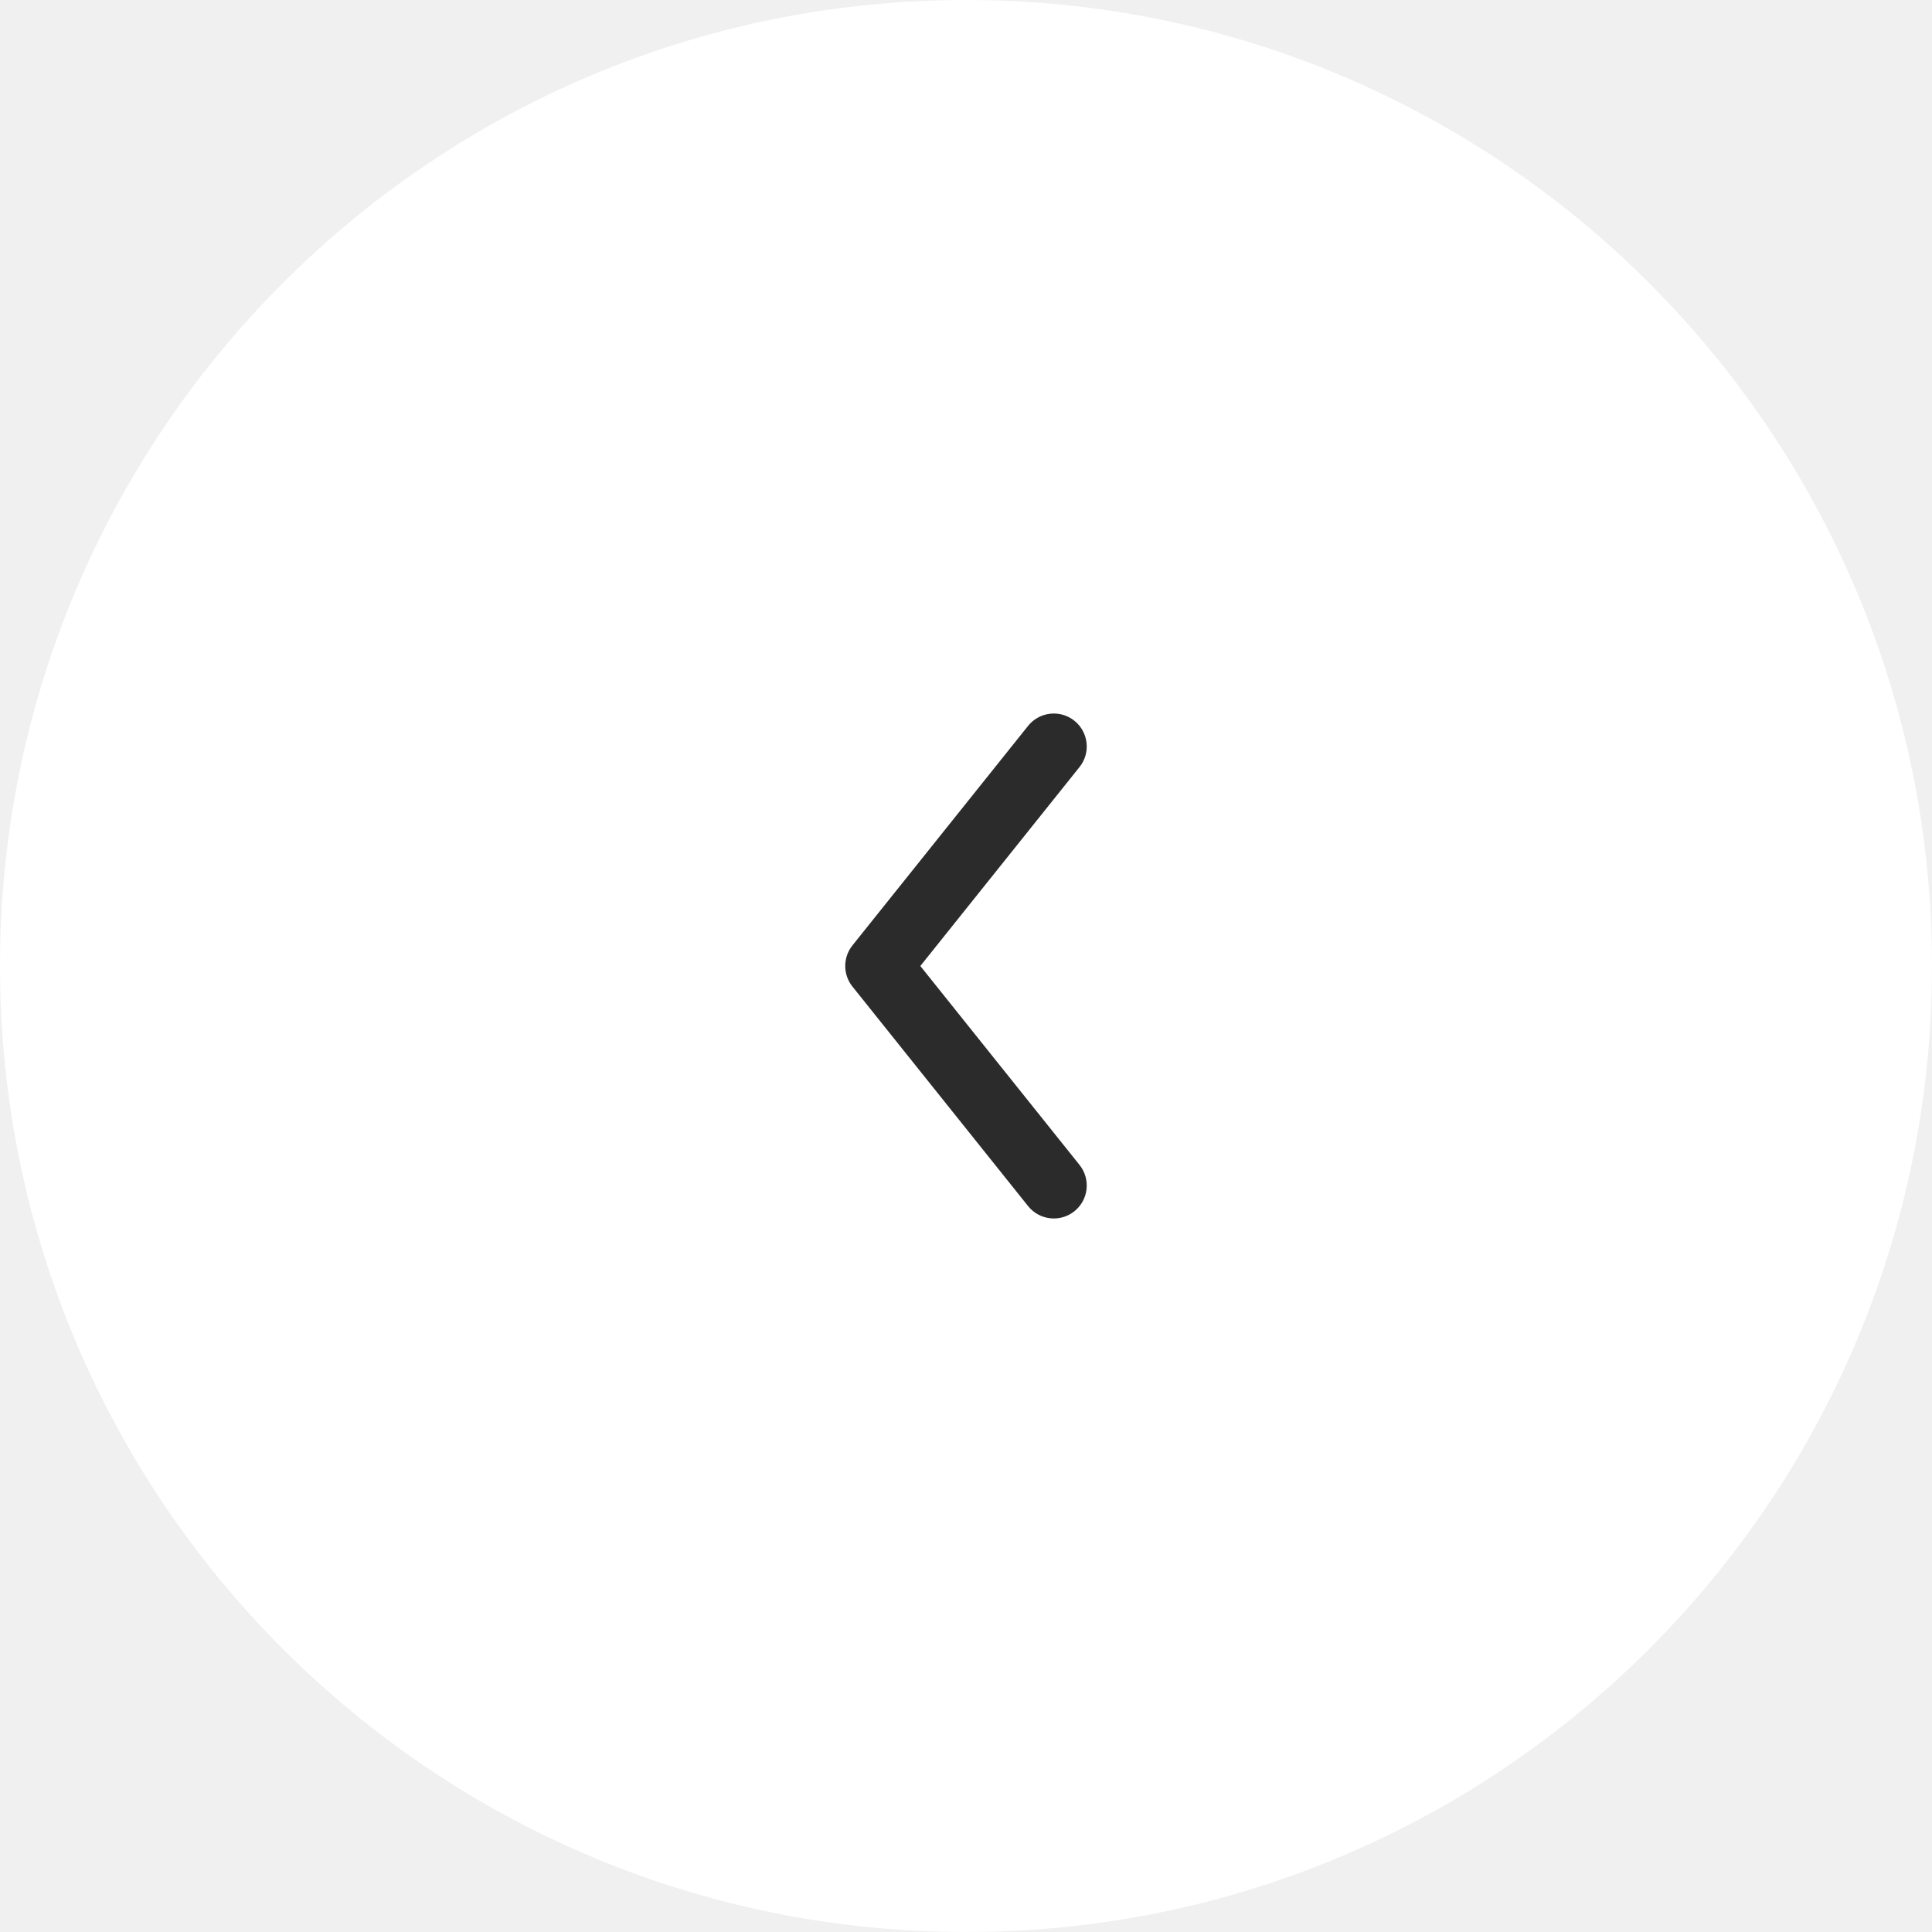
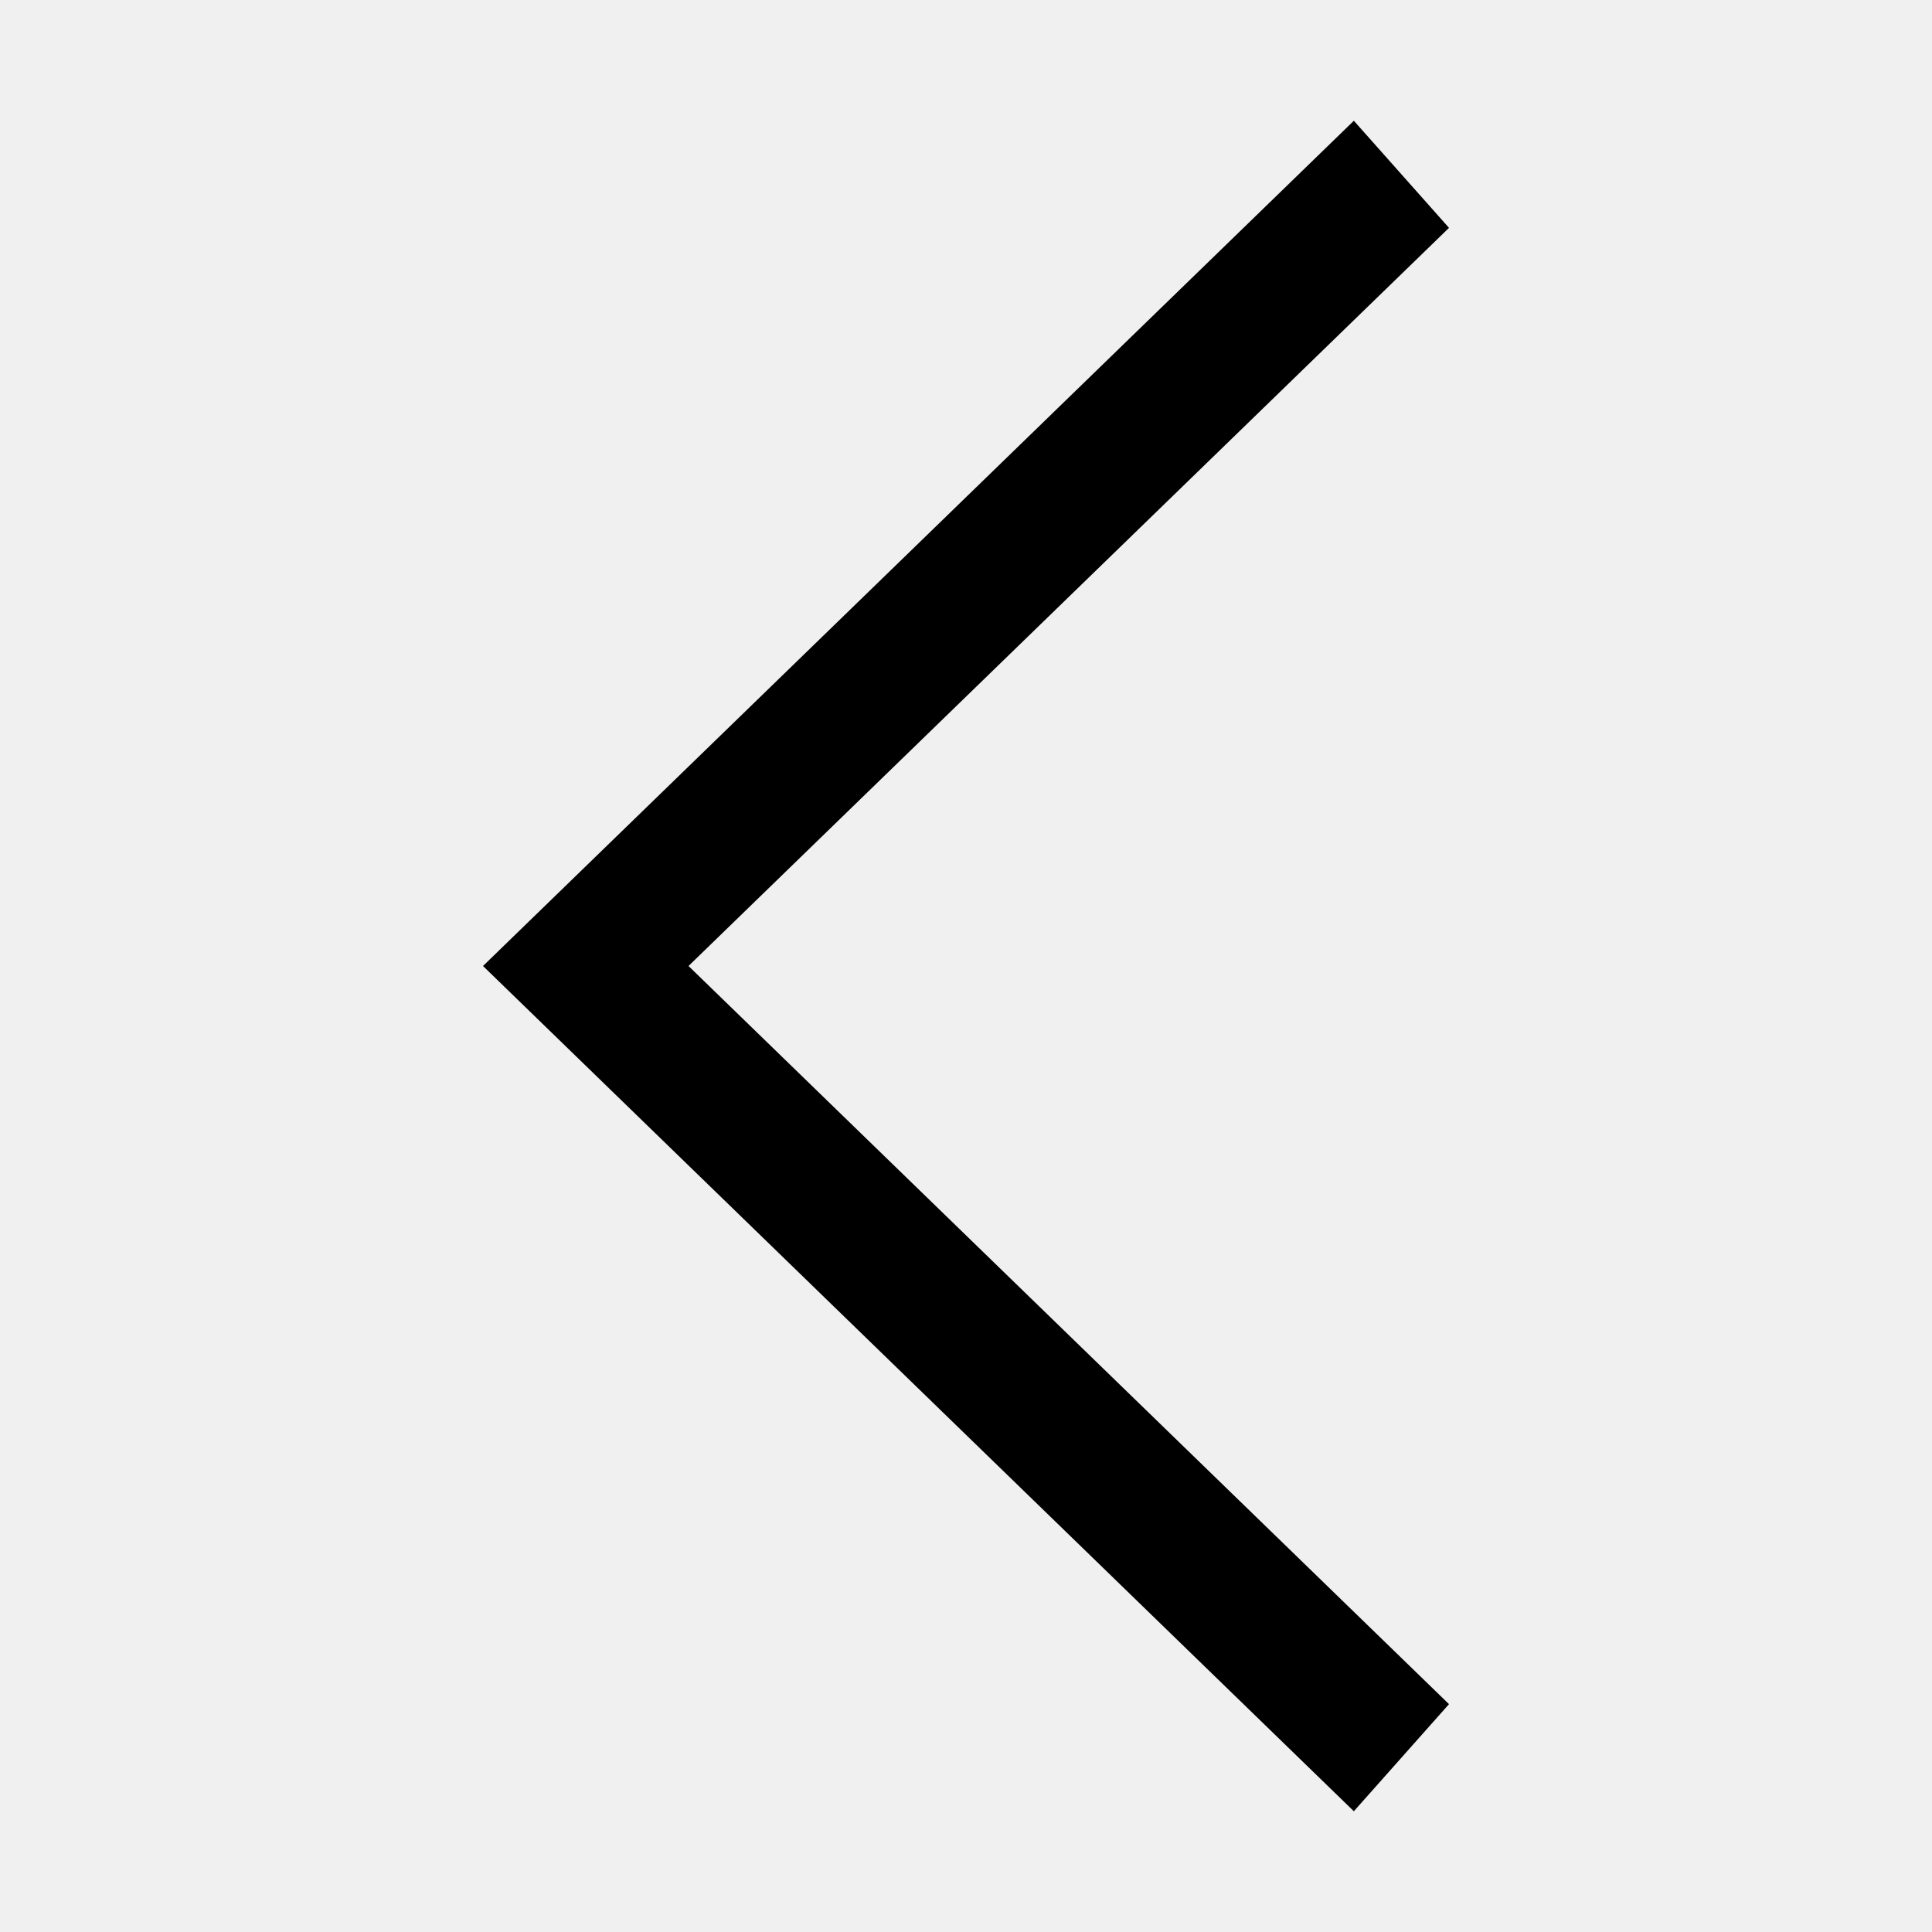
- <svg xmlns="http://www.w3.org/2000/svg" width="44" height="44" viewBox="0 0 44 44" fill="none">
-   <rect width="44" height="44" rx="22" fill="white" />
-   <path fill-rule="evenodd" clip-rule="evenodd" d="M24.468 16.414C24.792 16.673 24.844 17.145 24.586 17.468L20.96 22L24.586 26.531C24.844 26.855 24.792 27.327 24.468 27.586C24.145 27.844 23.673 27.792 23.414 27.468L19.414 22.468C19.195 22.195 19.195 21.805 19.414 21.531L23.414 16.531C23.673 16.208 24.145 16.156 24.468 16.414Z" fill="#2B2B2B" />
+ <svg xmlns="http://www.w3.org/2000/svg" width="800px" height="800px" viewBox="0 0 1024 1024" class="icon" version="1.1">
+   <path d="M768 903.232l-50.432 56.768L256 512l461.568-448 50.432 56.768L364.928 512z" fill="#000000" />
</svg>
